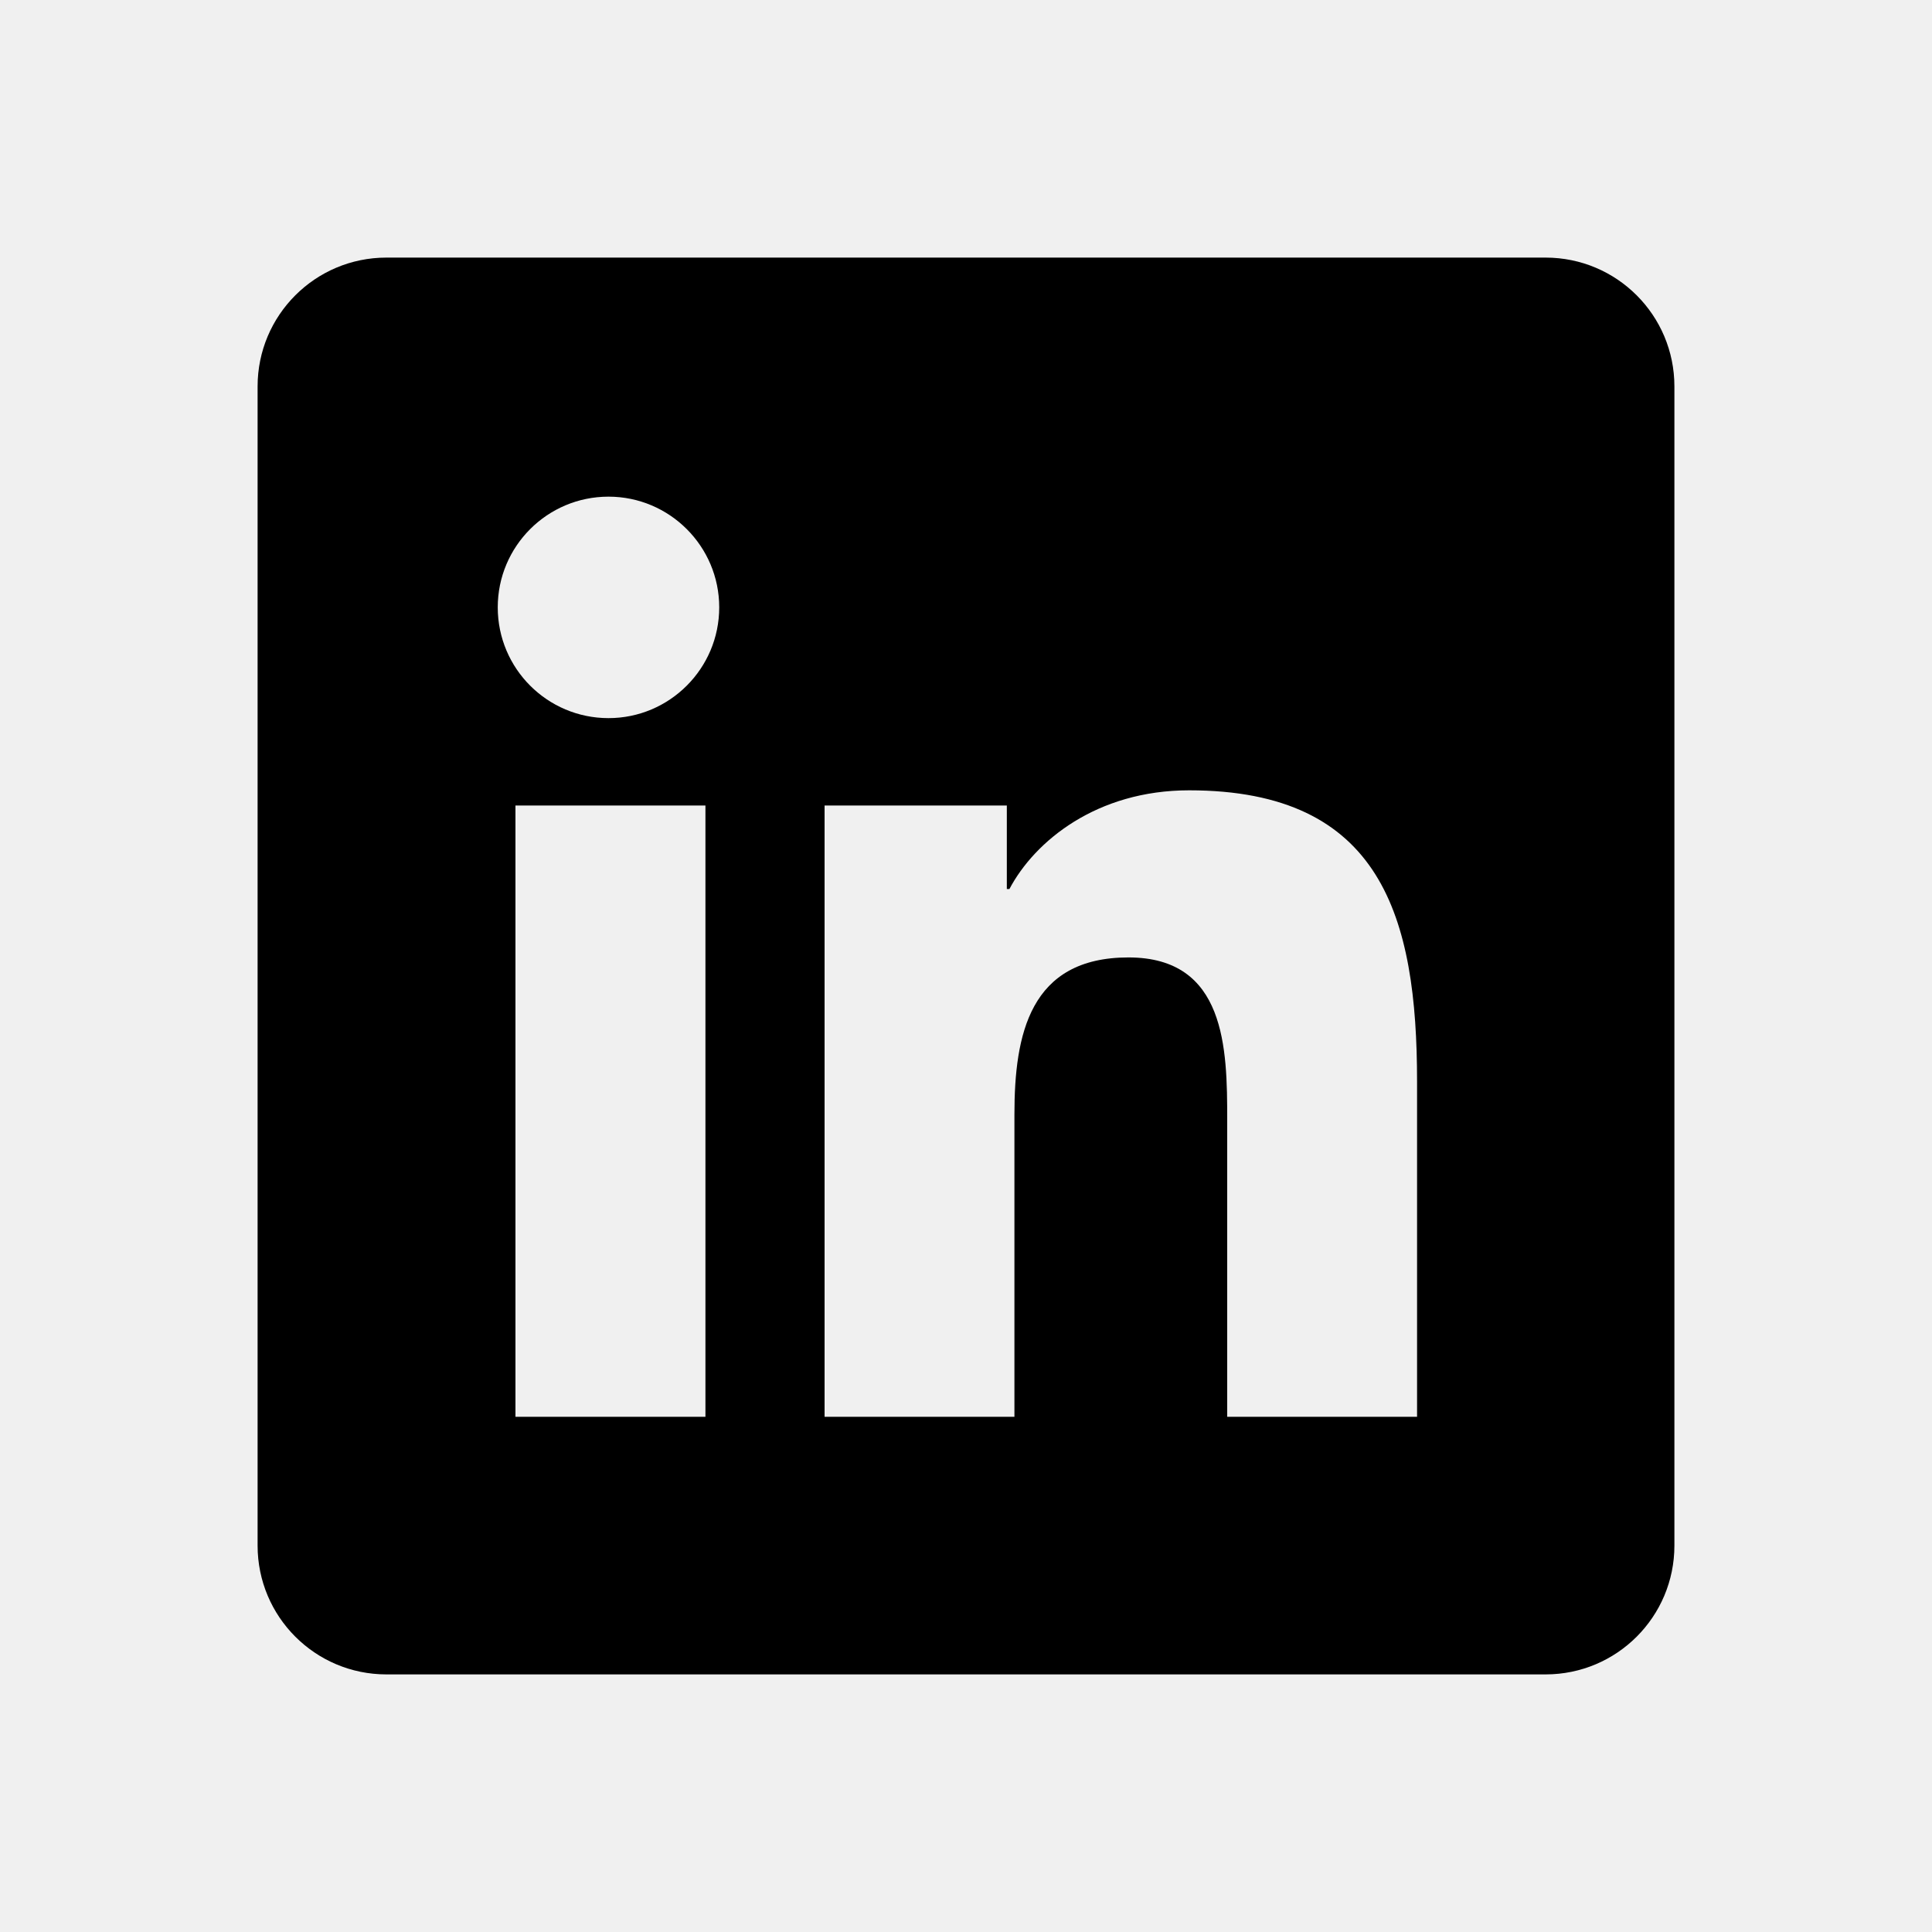
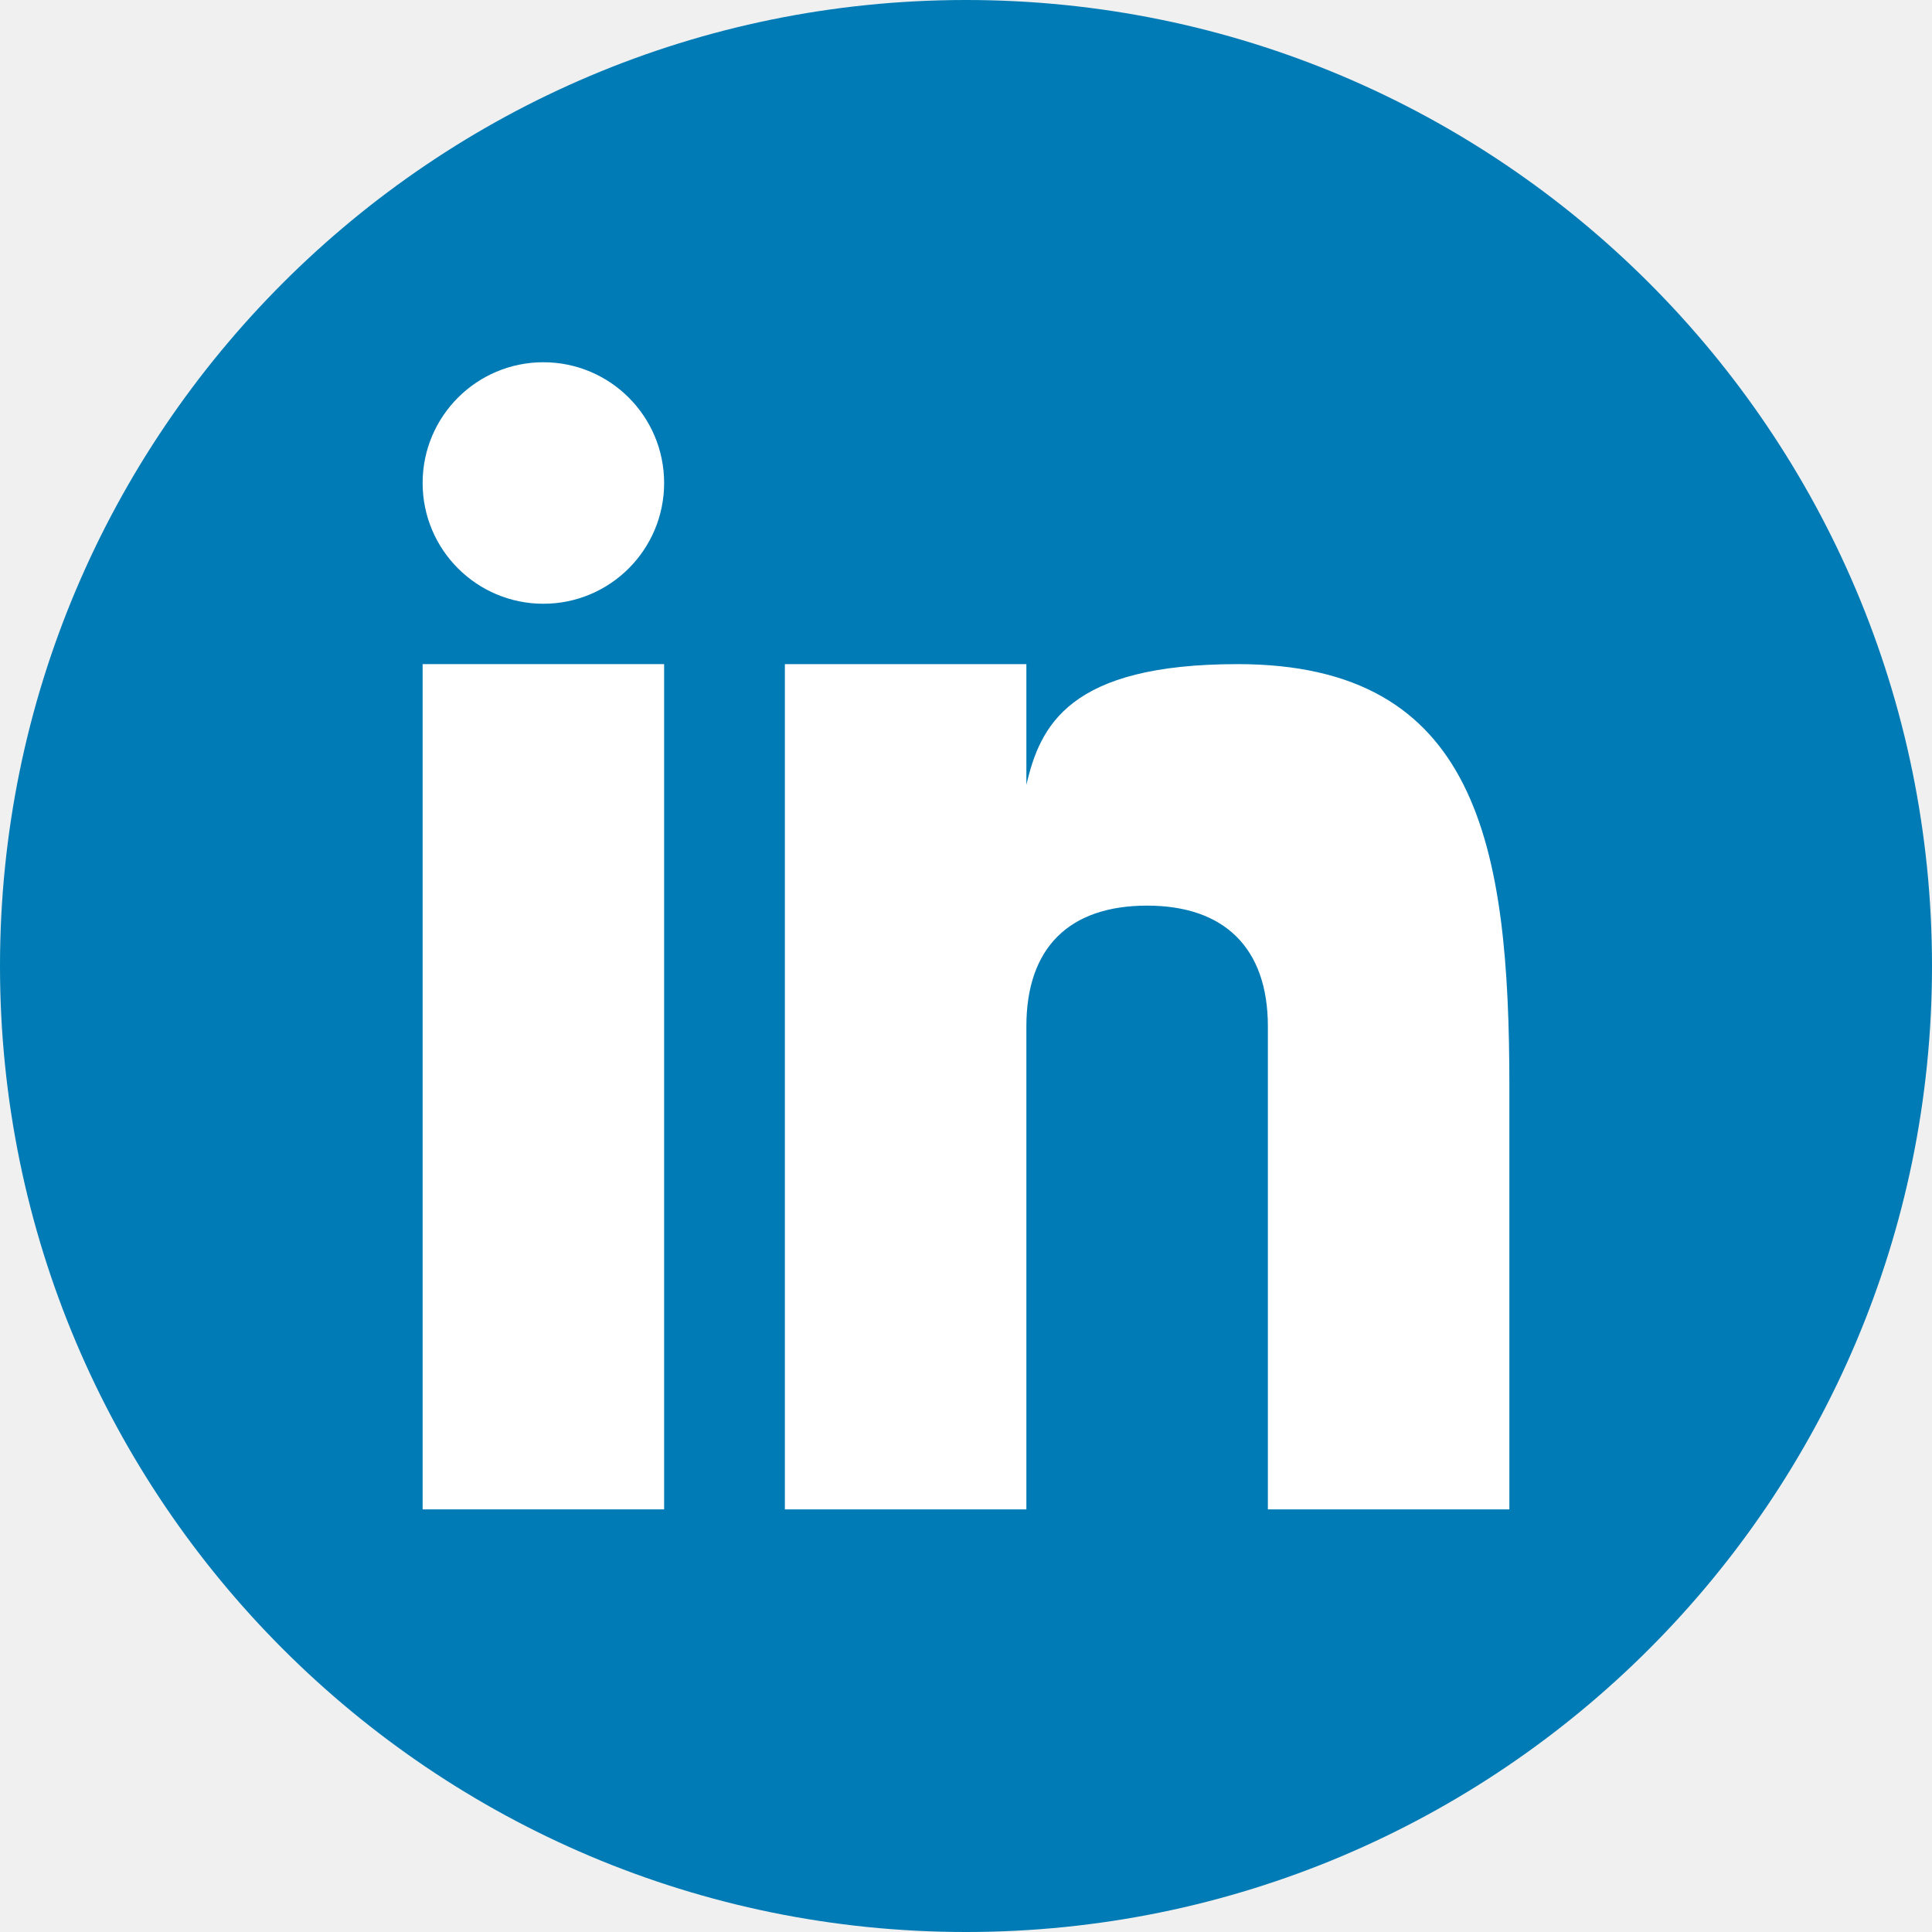
- <svg xmlns="http://www.w3.org/2000/svg" viewBox="0 0 30 30" width="50px" height="50px">
-   <path d="M24,4H6C4.895,4,4,4.895,4,6v18c0,1.105,0.895,2,2,2h18c1.105,0,2-0.895,2-2V6C26,4.895,25.105,4,24,4z M10.954,22h-2.95 v-9.492h2.95V22z M9.449,11.151c-0.951,0-1.72-0.771-1.72-1.72c0-0.949,0.77-1.719,1.72-1.719c0.948,0,1.719,0.771,1.719,1.719 C11.168,10.38,10.397,11.151,9.449,11.151z M22.004,22h-2.948v-4.616c0-1.101-0.02-2.517-1.533-2.517 c-1.535,0-1.771,1.199-1.771,2.437V22h-2.948v-9.492h2.83v1.297h0.04c0.394-0.746,1.356-1.533,2.791-1.533 c2.987,0,3.539,1.966,3.539,4.522V22z" />
+ <svg xmlns="http://www.w3.org/2000/svg" enable-background="new 0 0 32 32" height="32px" id="Layer_1" version="1.0" viewBox="0 0 32 32" width="32px" xml:space="preserve">
+   <g>
+     <circle clip-rule="evenodd" cx="16" cy="16" fill="#007BB5" fill-rule="evenodd" r="16" />
+     <g>
+       <rect fill="#FFFFFF" height="14" width="4" x="7" y="11" />
+       <path d="M20.499,11c-2.791,0-3.271,1.018-3.499,2v-2h-4v14h4v-8c0-1.297,0.703-2,2-2c1.266,0,2,0.688,2,2v8h4v-7    C25,14,24.479,11,20.499,11z" fill="#FFFFFF" />
+       <circle cx="9" cy="8" fill="#FFFFFF" r="2" />
+     </g>
+   </g>
+   <g />
+   <g />
+   <g />
+   <g />
+   <g />
+   <g />
</svg>
